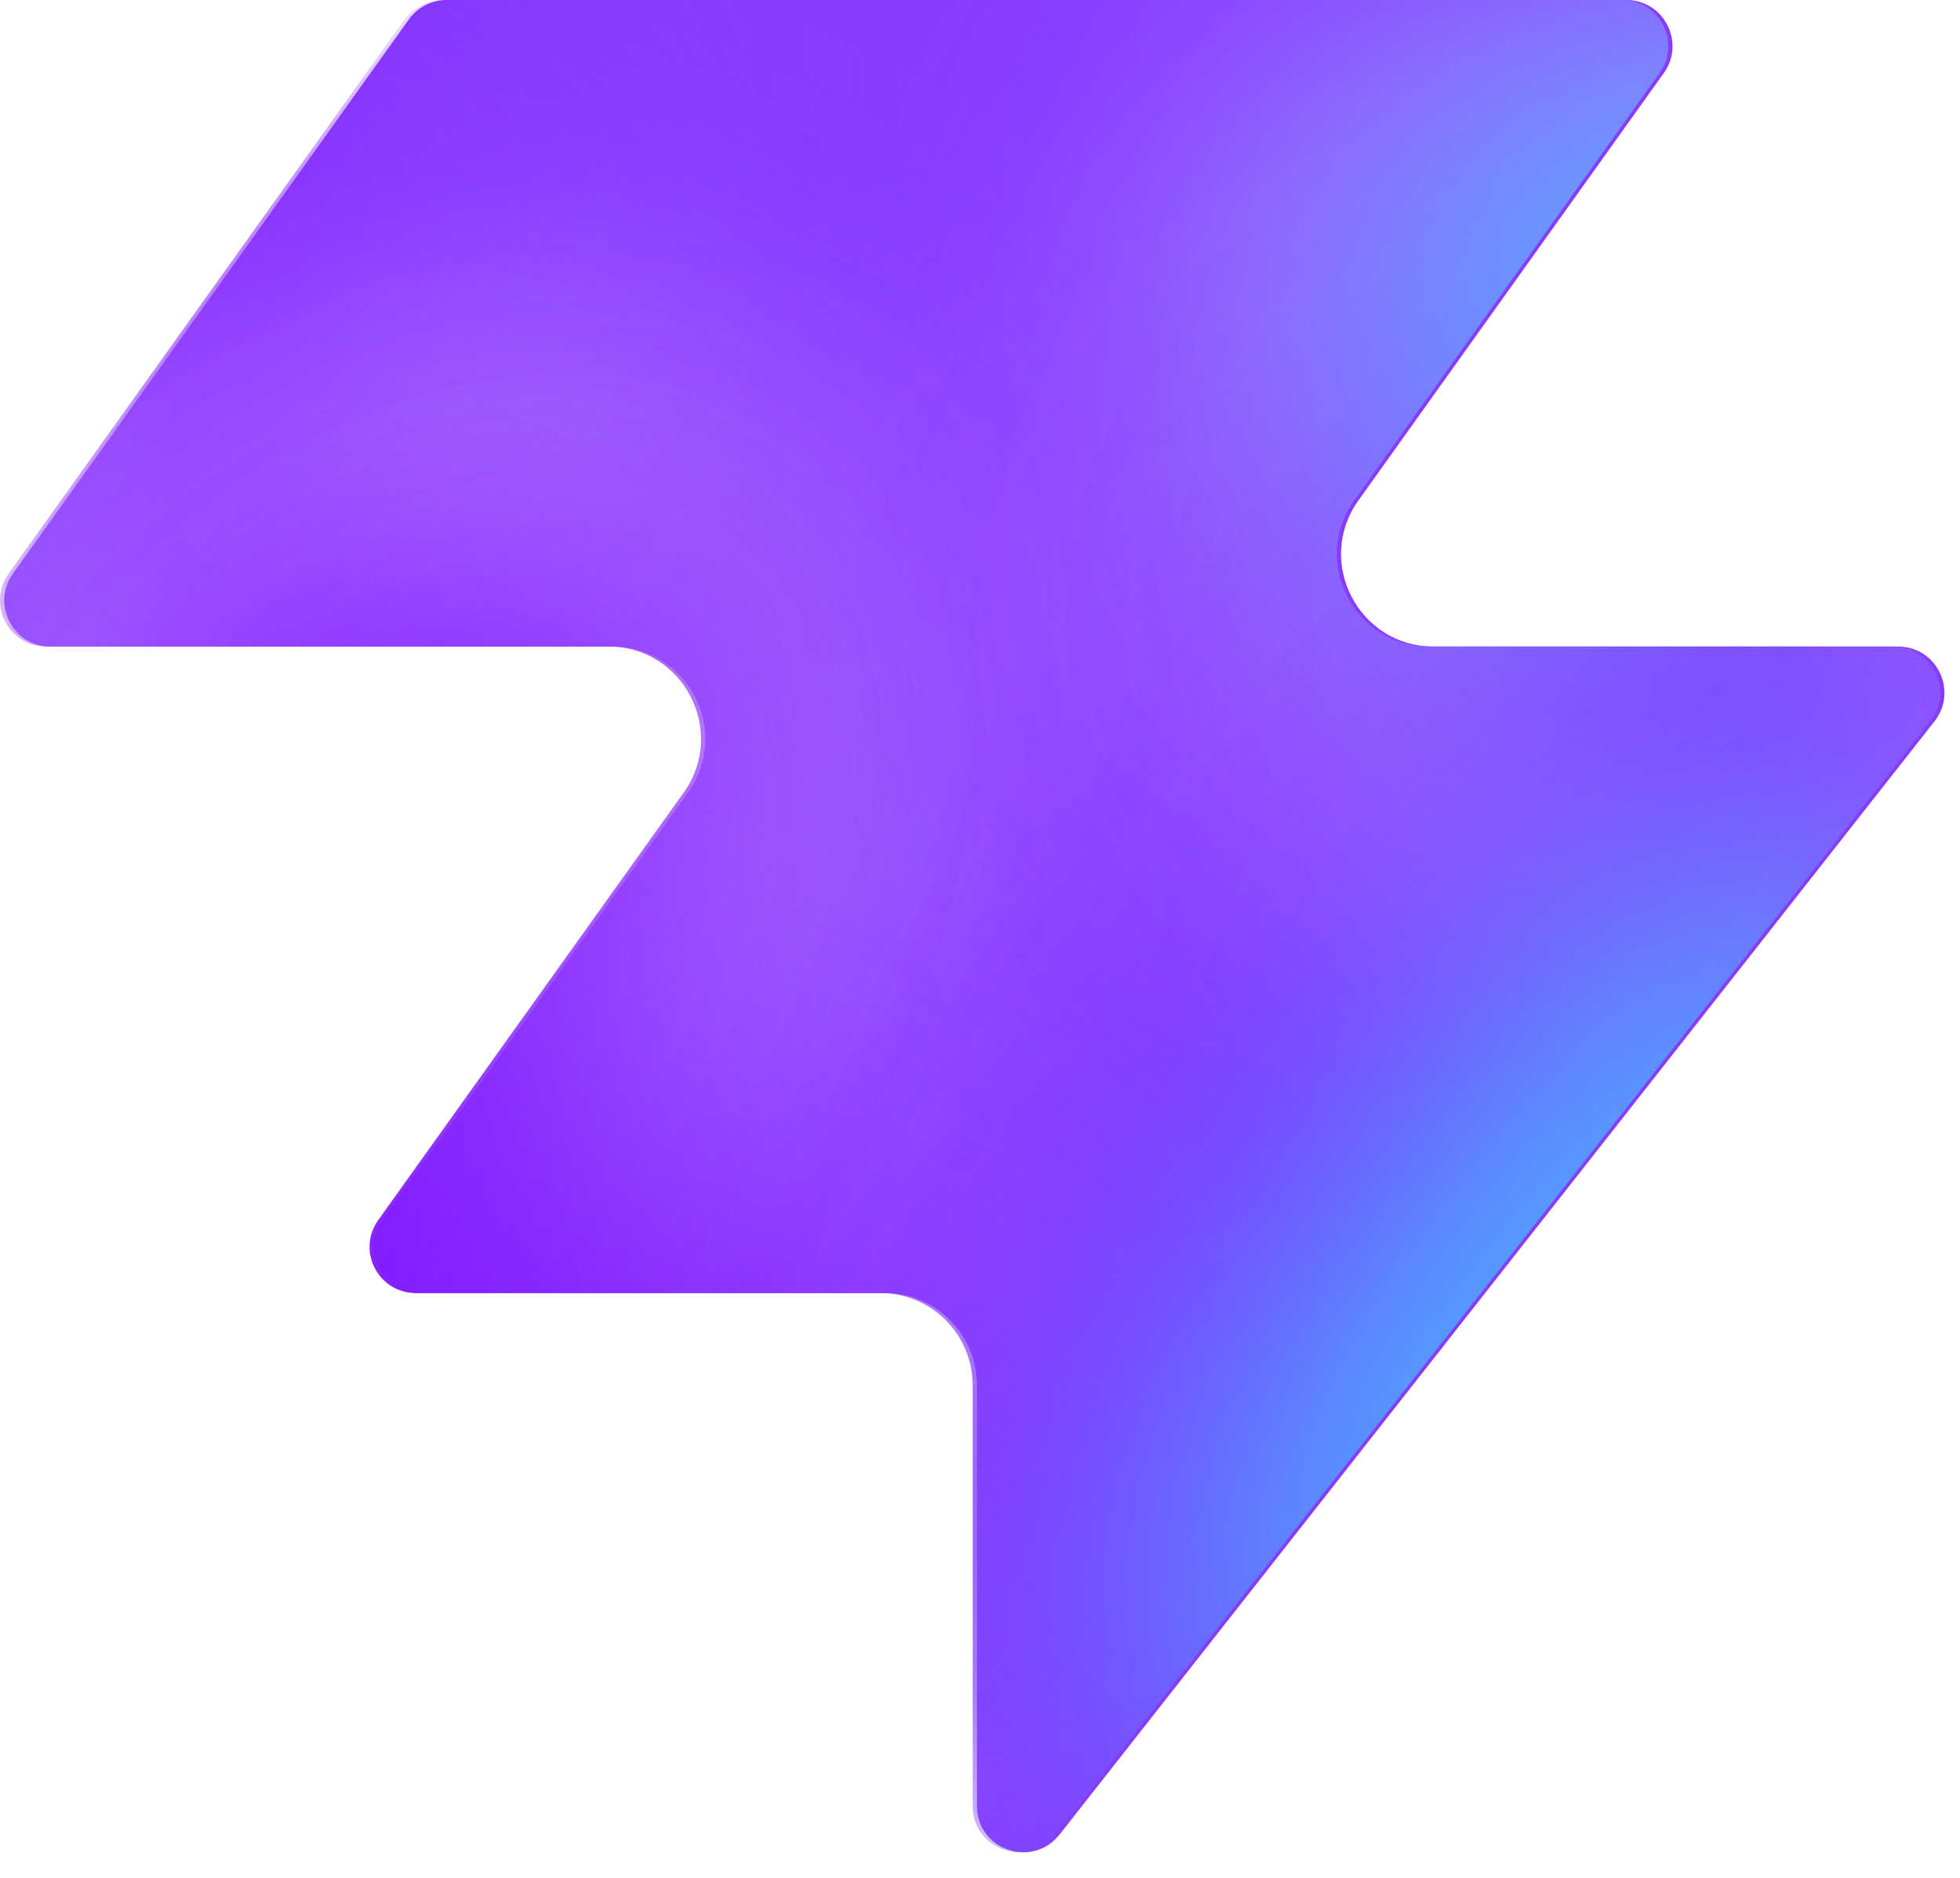
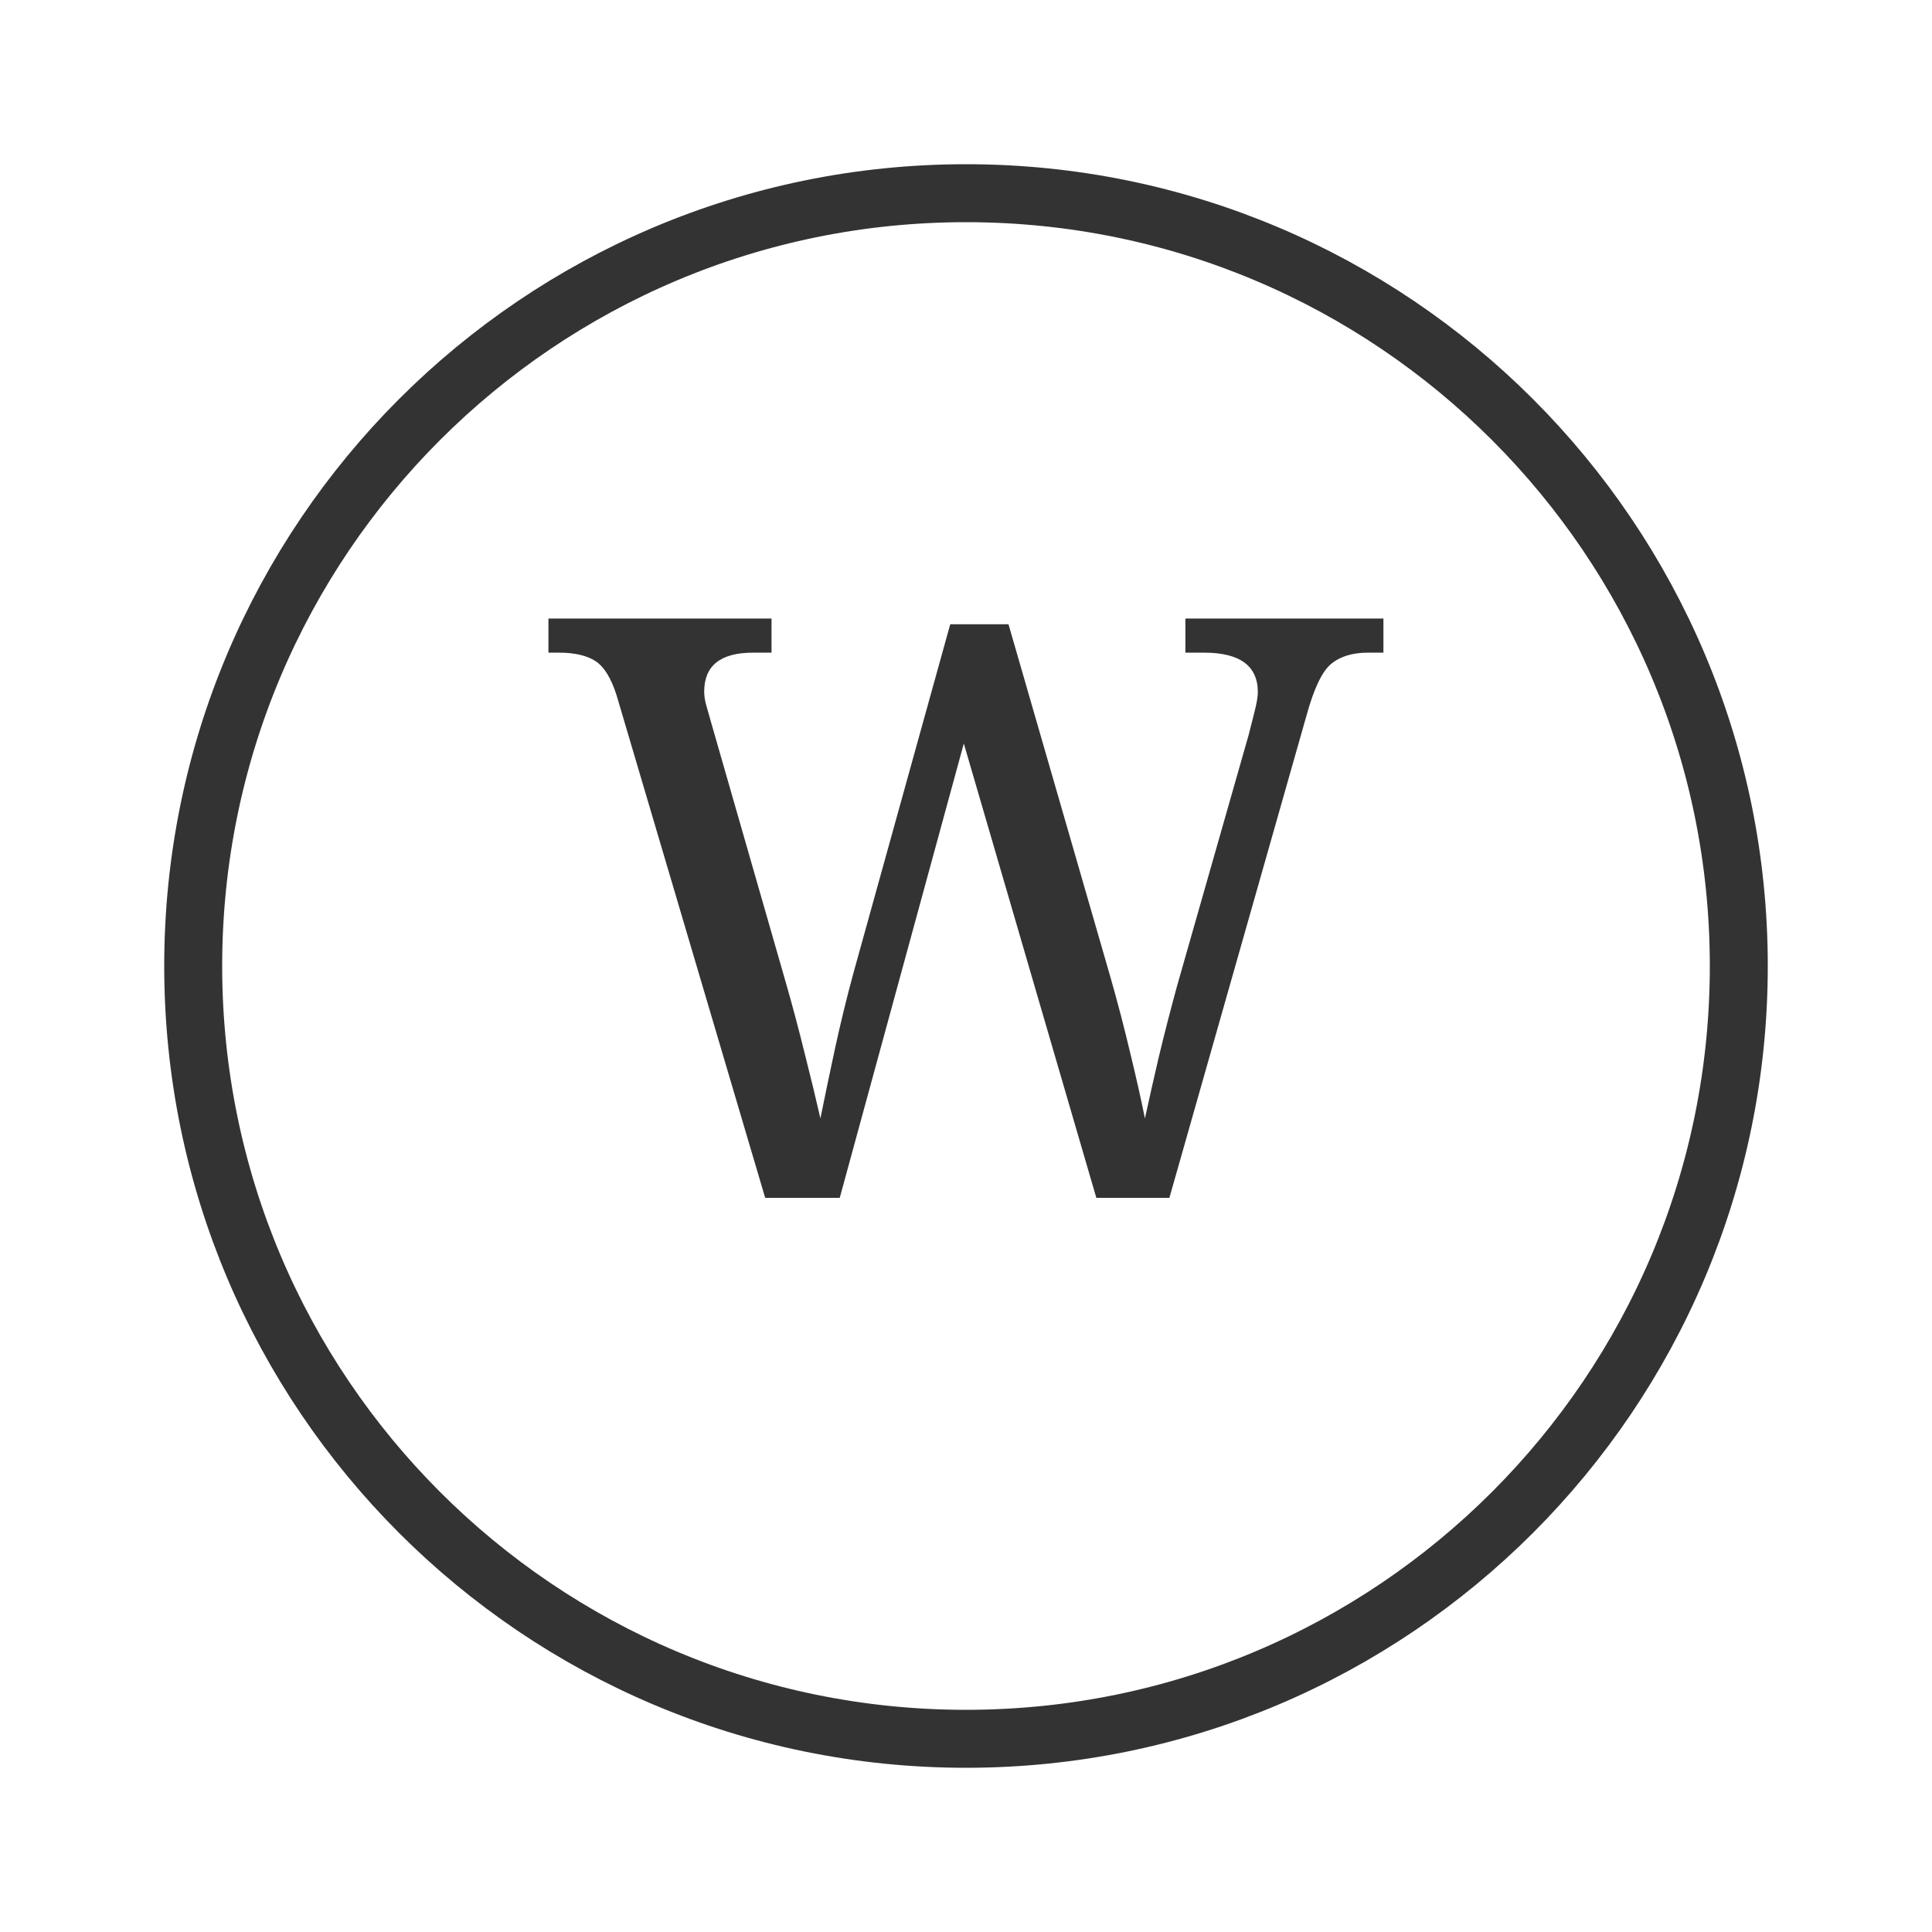
- <svg xmlns="http://www.w3.org/2000/svg" width="48" height="46" fill="none" viewBox="0 0 48 46">
-   <path fill="#863bff" d="M25.946 44.938c-.664.845-2.021.375-2.021-.698V33.937a2.26 2.26 0 0 0-2.262-2.262H10.287c-.92 0-1.456-1.04-.92-1.788l7.48-10.471c1.07-1.497 0-3.578-1.842-3.578H1.237c-.92 0-1.456-1.04-.92-1.788L10.013.474c.214-.297.556-.474.92-.474h28.894c.92 0 1.456 1.04.92 1.788l-7.48 10.471c-1.07 1.498 0 3.579 1.842 3.579h11.377c.943 0 1.473 1.088.89 1.83L25.947 44.94z" style="fill:#863bff;fill:color(display-p3 .525 .23 1);fill-opacity:1" />
-   <mask id="a" width="48" height="46" x="0" y="0" maskUnits="userSpaceOnUse" style="mask-type:alpha">
-     <path fill="#000" d="M25.842 44.938c-.664.844-2.021.375-2.021-.698V33.937a2.26 2.26 0 0 0-2.262-2.262H10.183c-.92 0-1.456-1.04-.92-1.788l7.48-10.471c1.07-1.498 0-3.579-1.842-3.579H1.133c-.92 0-1.456-1.04-.92-1.787L9.91.473c.214-.297.556-.474.92-.474h28.894c.92 0 1.456 1.04.92 1.788l-7.48 10.471c-1.07 1.498 0 3.578 1.842 3.578h11.377c.943 0 1.473 1.088.89 1.832L25.843 44.94z" style="fill:#000;fill-opacity:1" />
-   </mask>
-   <g mask="url(#a)">
-     <g filter="url(#b)">
-       <ellipse cx="5.508" cy="14.704" fill="#ede6ff" rx="5.508" ry="14.704" style="fill:#ede6ff;fill:color(display-p3 .927 .903 1);fill-opacity:1" transform="matrix(.00324 1 1 -.00324 -4.47 31.516)" />
-     </g>
-     <g filter="url(#c)">
-       <ellipse cx="10.399" cy="29.851" fill="#ede6ff" rx="10.399" ry="29.851" style="fill:#ede6ff;fill:color(display-p3 .927 .903 1);fill-opacity:1" transform="matrix(.00324 1 1 -.00324 -39.328 7.883)" />
-     </g>
-     <g filter="url(#d)">
-       <ellipse cx="5.508" cy="30.487" fill="#7e14ff" rx="5.508" ry="30.487" style="fill:#7e14ff;fill:color(display-p3 .492 .077 1);fill-opacity:1" transform="rotate(89.814 -25.913 -14.639)scale(1 -1)" />
-     </g>
-     <g filter="url(#e)">
-       <ellipse cx="5.508" cy="30.599" fill="#7e14ff" rx="5.508" ry="30.599" style="fill:#7e14ff;fill:color(display-p3 .492 .077 1);fill-opacity:1" transform="rotate(89.814 -32.644 -3.334)scale(1 -1)" />
-     </g>
-     <g filter="url(#f)">
-       <ellipse cx="5.508" cy="30.599" fill="#7e14ff" rx="5.508" ry="30.599" style="fill:#7e14ff;fill:color(display-p3 .492 .077 1);fill-opacity:1" transform="matrix(.00324 1 1 -.00324 -34.34 30.47)" />
-     </g>
-     <g filter="url(#g)">
-       <ellipse cx="14.072" cy="22.078" fill="#ede6ff" rx="14.072" ry="22.078" style="fill:#ede6ff;fill:color(display-p3 .927 .903 1);fill-opacity:1" transform="rotate(93.35 24.506 48.493)scale(-1 1)" />
-     </g>
-     <g filter="url(#h)">
-       <ellipse cx="3.47" cy="21.501" fill="#7e14ff" rx="3.47" ry="21.501" style="fill:#7e14ff;fill:color(display-p3 .492 .077 1);fill-opacity:1" transform="rotate(89.009 28.708 47.59)scale(-1 1)" />
-     </g>
-     <g filter="url(#i)">
-       <ellipse cx="3.47" cy="21.501" fill="#7e14ff" rx="3.47" ry="21.501" style="fill:#7e14ff;fill:color(display-p3 .492 .077 1);fill-opacity:1" transform="rotate(89.009 28.708 47.59)scale(-1 1)" />
-     </g>
-     <g filter="url(#j)">
-       <ellipse cx=".387" cy="8.972" fill="#7e14ff" rx="4.407" ry="29.108" style="fill:#7e14ff;fill:color(display-p3 .492 .077 1);fill-opacity:1" transform="rotate(39.51 .387 8.972)" />
-     </g>
-     <g filter="url(#k)">
-       <ellipse cx="47.523" cy="-6.092" fill="#7e14ff" rx="4.407" ry="29.108" style="fill:#7e14ff;fill:color(display-p3 .492 .077 1);fill-opacity:1" transform="rotate(37.892 47.523 -6.092)" />
-     </g>
-     <g filter="url(#l)">
-       <ellipse cx="41.412" cy="6.333" fill="#47bfff" rx="5.971" ry="9.665" style="fill:#47bfff;fill:color(display-p3 .28 .748 1);fill-opacity:1" transform="rotate(37.892 41.412 6.333)" />
-     </g>
-     <g filter="url(#m)">
-       <ellipse cx="-1.879" cy="38.332" fill="#7e14ff" rx="4.407" ry="29.108" style="fill:#7e14ff;fill:color(display-p3 .492 .077 1);fill-opacity:1" transform="rotate(37.892 -1.88 38.332)" />
-     </g>
-     <g filter="url(#n)">
-       <ellipse cx="-1.879" cy="38.332" fill="#7e14ff" rx="4.407" ry="29.108" style="fill:#7e14ff;fill:color(display-p3 .492 .077 1);fill-opacity:1" transform="rotate(37.892 -1.88 38.332)" />
-     </g>
-     <g filter="url(#o)">
-       <ellipse cx="35.651" cy="29.907" fill="#7e14ff" rx="4.407" ry="29.108" style="fill:#7e14ff;fill:color(display-p3 .492 .077 1);fill-opacity:1" transform="rotate(37.892 35.651 29.907)" />
-     </g>
-     <g filter="url(#p)">
-       <ellipse cx="38.418" cy="32.4" fill="#47bfff" rx="5.971" ry="15.297" style="fill:#47bfff;fill:color(display-p3 .28 .748 1);fill-opacity:1" transform="rotate(37.892 38.418 32.4)" />
-     </g>
-   </g>
-   <defs>
-     <filter id="b" width="60.045" height="41.654" x="-19.77" y="16.149" color-interpolation-filters="sRGB" filterUnits="userSpaceOnUse">
-       <feFlood flood-opacity="0" result="BackgroundImageFix" />
-       <feBlend in="SourceGraphic" in2="BackgroundImageFix" result="shape" />
-       <feGaussianBlur result="effect1_foregroundBlur_2002_17158" stdDeviation="7.659" />
-     </filter>
-     <filter id="c" width="90.34" height="51.437" x="-54.613" y="-7.533" color-interpolation-filters="sRGB" filterUnits="userSpaceOnUse">
-       <feFlood flood-opacity="0" result="BackgroundImageFix" />
-       <feBlend in="SourceGraphic" in2="BackgroundImageFix" result="shape" />
-       <feGaussianBlur result="effect1_foregroundBlur_2002_17158" stdDeviation="7.659" />
-     </filter>
-     <filter id="d" width="79.355" height="29.4" x="-49.64" y="2.03" color-interpolation-filters="sRGB" filterUnits="userSpaceOnUse">
-       <feFlood flood-opacity="0" result="BackgroundImageFix" />
-       <feBlend in="SourceGraphic" in2="BackgroundImageFix" result="shape" />
-       <feGaussianBlur result="effect1_foregroundBlur_2002_17158" stdDeviation="4.596" />
-     </filter>
-     <filter id="e" width="79.579" height="29.4" x="-45.045" y="20.029" color-interpolation-filters="sRGB" filterUnits="userSpaceOnUse">
-       <feFlood flood-opacity="0" result="BackgroundImageFix" />
-       <feBlend in="SourceGraphic" in2="BackgroundImageFix" result="shape" />
-       <feGaussianBlur result="effect1_foregroundBlur_2002_17158" stdDeviation="4.596" />
-     </filter>
-     <filter id="f" width="79.579" height="29.4" x="-43.513" y="21.178" color-interpolation-filters="sRGB" filterUnits="userSpaceOnUse">
-       <feFlood flood-opacity="0" result="BackgroundImageFix" />
-       <feBlend in="SourceGraphic" in2="BackgroundImageFix" result="shape" />
-       <feGaussianBlur result="effect1_foregroundBlur_2002_17158" stdDeviation="4.596" />
-     </filter>
-     <filter id="g" width="74.749" height="58.852" x="15.756" y="-17.901" color-interpolation-filters="sRGB" filterUnits="userSpaceOnUse">
-       <feFlood flood-opacity="0" result="BackgroundImageFix" />
-       <feBlend in="SourceGraphic" in2="BackgroundImageFix" result="shape" />
-       <feGaussianBlur result="effect1_foregroundBlur_2002_17158" stdDeviation="7.659" />
-     </filter>
-     <filter id="h" width="61.377" height="25.362" x="23.548" y="2.284" color-interpolation-filters="sRGB" filterUnits="userSpaceOnUse">
-       <feFlood flood-opacity="0" result="BackgroundImageFix" />
-       <feBlend in="SourceGraphic" in2="BackgroundImageFix" result="shape" />
-       <feGaussianBlur result="effect1_foregroundBlur_2002_17158" stdDeviation="4.596" />
-     </filter>
-     <filter id="i" width="61.377" height="25.362" x="23.548" y="2.284" color-interpolation-filters="sRGB" filterUnits="userSpaceOnUse">
-       <feFlood flood-opacity="0" result="BackgroundImageFix" />
-       <feBlend in="SourceGraphic" in2="BackgroundImageFix" result="shape" />
-       <feGaussianBlur result="effect1_foregroundBlur_2002_17158" stdDeviation="4.596" />
-     </filter>
-     <filter id="j" width="56.045" height="63.649" x="-27.636" y="-22.853" color-interpolation-filters="sRGB" filterUnits="userSpaceOnUse">
-       <feFlood flood-opacity="0" result="BackgroundImageFix" />
-       <feBlend in="SourceGraphic" in2="BackgroundImageFix" result="shape" />
-       <feGaussianBlur result="effect1_foregroundBlur_2002_17158" stdDeviation="4.596" />
-     </filter>
-     <filter id="k" width="54.814" height="64.646" x="20.116" y="-38.415" color-interpolation-filters="sRGB" filterUnits="userSpaceOnUse">
-       <feFlood flood-opacity="0" result="BackgroundImageFix" />
-       <feBlend in="SourceGraphic" in2="BackgroundImageFix" result="shape" />
-       <feGaussianBlur result="effect1_foregroundBlur_2002_17158" stdDeviation="4.596" />
-     </filter>
-     <filter id="l" width="33.541" height="35.313" x="24.641" y="-11.323" color-interpolation-filters="sRGB" filterUnits="userSpaceOnUse">
-       <feFlood flood-opacity="0" result="BackgroundImageFix" />
-       <feBlend in="SourceGraphic" in2="BackgroundImageFix" result="shape" />
-       <feGaussianBlur result="effect1_foregroundBlur_2002_17158" stdDeviation="4.596" />
-     </filter>
-     <filter id="m" width="54.814" height="64.646" x="-29.286" y="6.009" color-interpolation-filters="sRGB" filterUnits="userSpaceOnUse">
-       <feFlood flood-opacity="0" result="BackgroundImageFix" />
-       <feBlend in="SourceGraphic" in2="BackgroundImageFix" result="shape" />
-       <feGaussianBlur result="effect1_foregroundBlur_2002_17158" stdDeviation="4.596" />
-     </filter>
-     <filter id="n" width="54.814" height="64.646" x="-29.286" y="6.009" color-interpolation-filters="sRGB" filterUnits="userSpaceOnUse">
-       <feFlood flood-opacity="0" result="BackgroundImageFix" />
-       <feBlend in="SourceGraphic" in2="BackgroundImageFix" result="shape" />
-       <feGaussianBlur result="effect1_foregroundBlur_2002_17158" stdDeviation="4.596" />
-     </filter>
-     <filter id="o" width="54.814" height="64.646" x="8.244" y="-2.416" color-interpolation-filters="sRGB" filterUnits="userSpaceOnUse">
-       <feFlood flood-opacity="0" result="BackgroundImageFix" />
-       <feBlend in="SourceGraphic" in2="BackgroundImageFix" result="shape" />
-       <feGaussianBlur result="effect1_foregroundBlur_2002_17158" stdDeviation="4.596" />
-     </filter>
-     <filter id="p" width="39.409" height="43.623" x="18.713" y="10.588" color-interpolation-filters="sRGB" filterUnits="userSpaceOnUse">
-       <feFlood flood-opacity="0" result="BackgroundImageFix" />
-       <feBlend in="SourceGraphic" in2="BackgroundImageFix" result="shape" />
-       <feGaussianBlur result="effect1_foregroundBlur_2002_17158" stdDeviation="4.596" />
-     </filter>
-   </defs>
+ <svg xmlns="http://www.w3.org/2000/svg" viewBox="0 0 100 100">
+   <circle cx="50" cy="50" r="40" fill="none" stroke="#333" stroke-width="3" />
+   <text x="50" y="62" text-anchor="middle" font-family="serif" font-size="42" fill="#333">W</text>
</svg>
